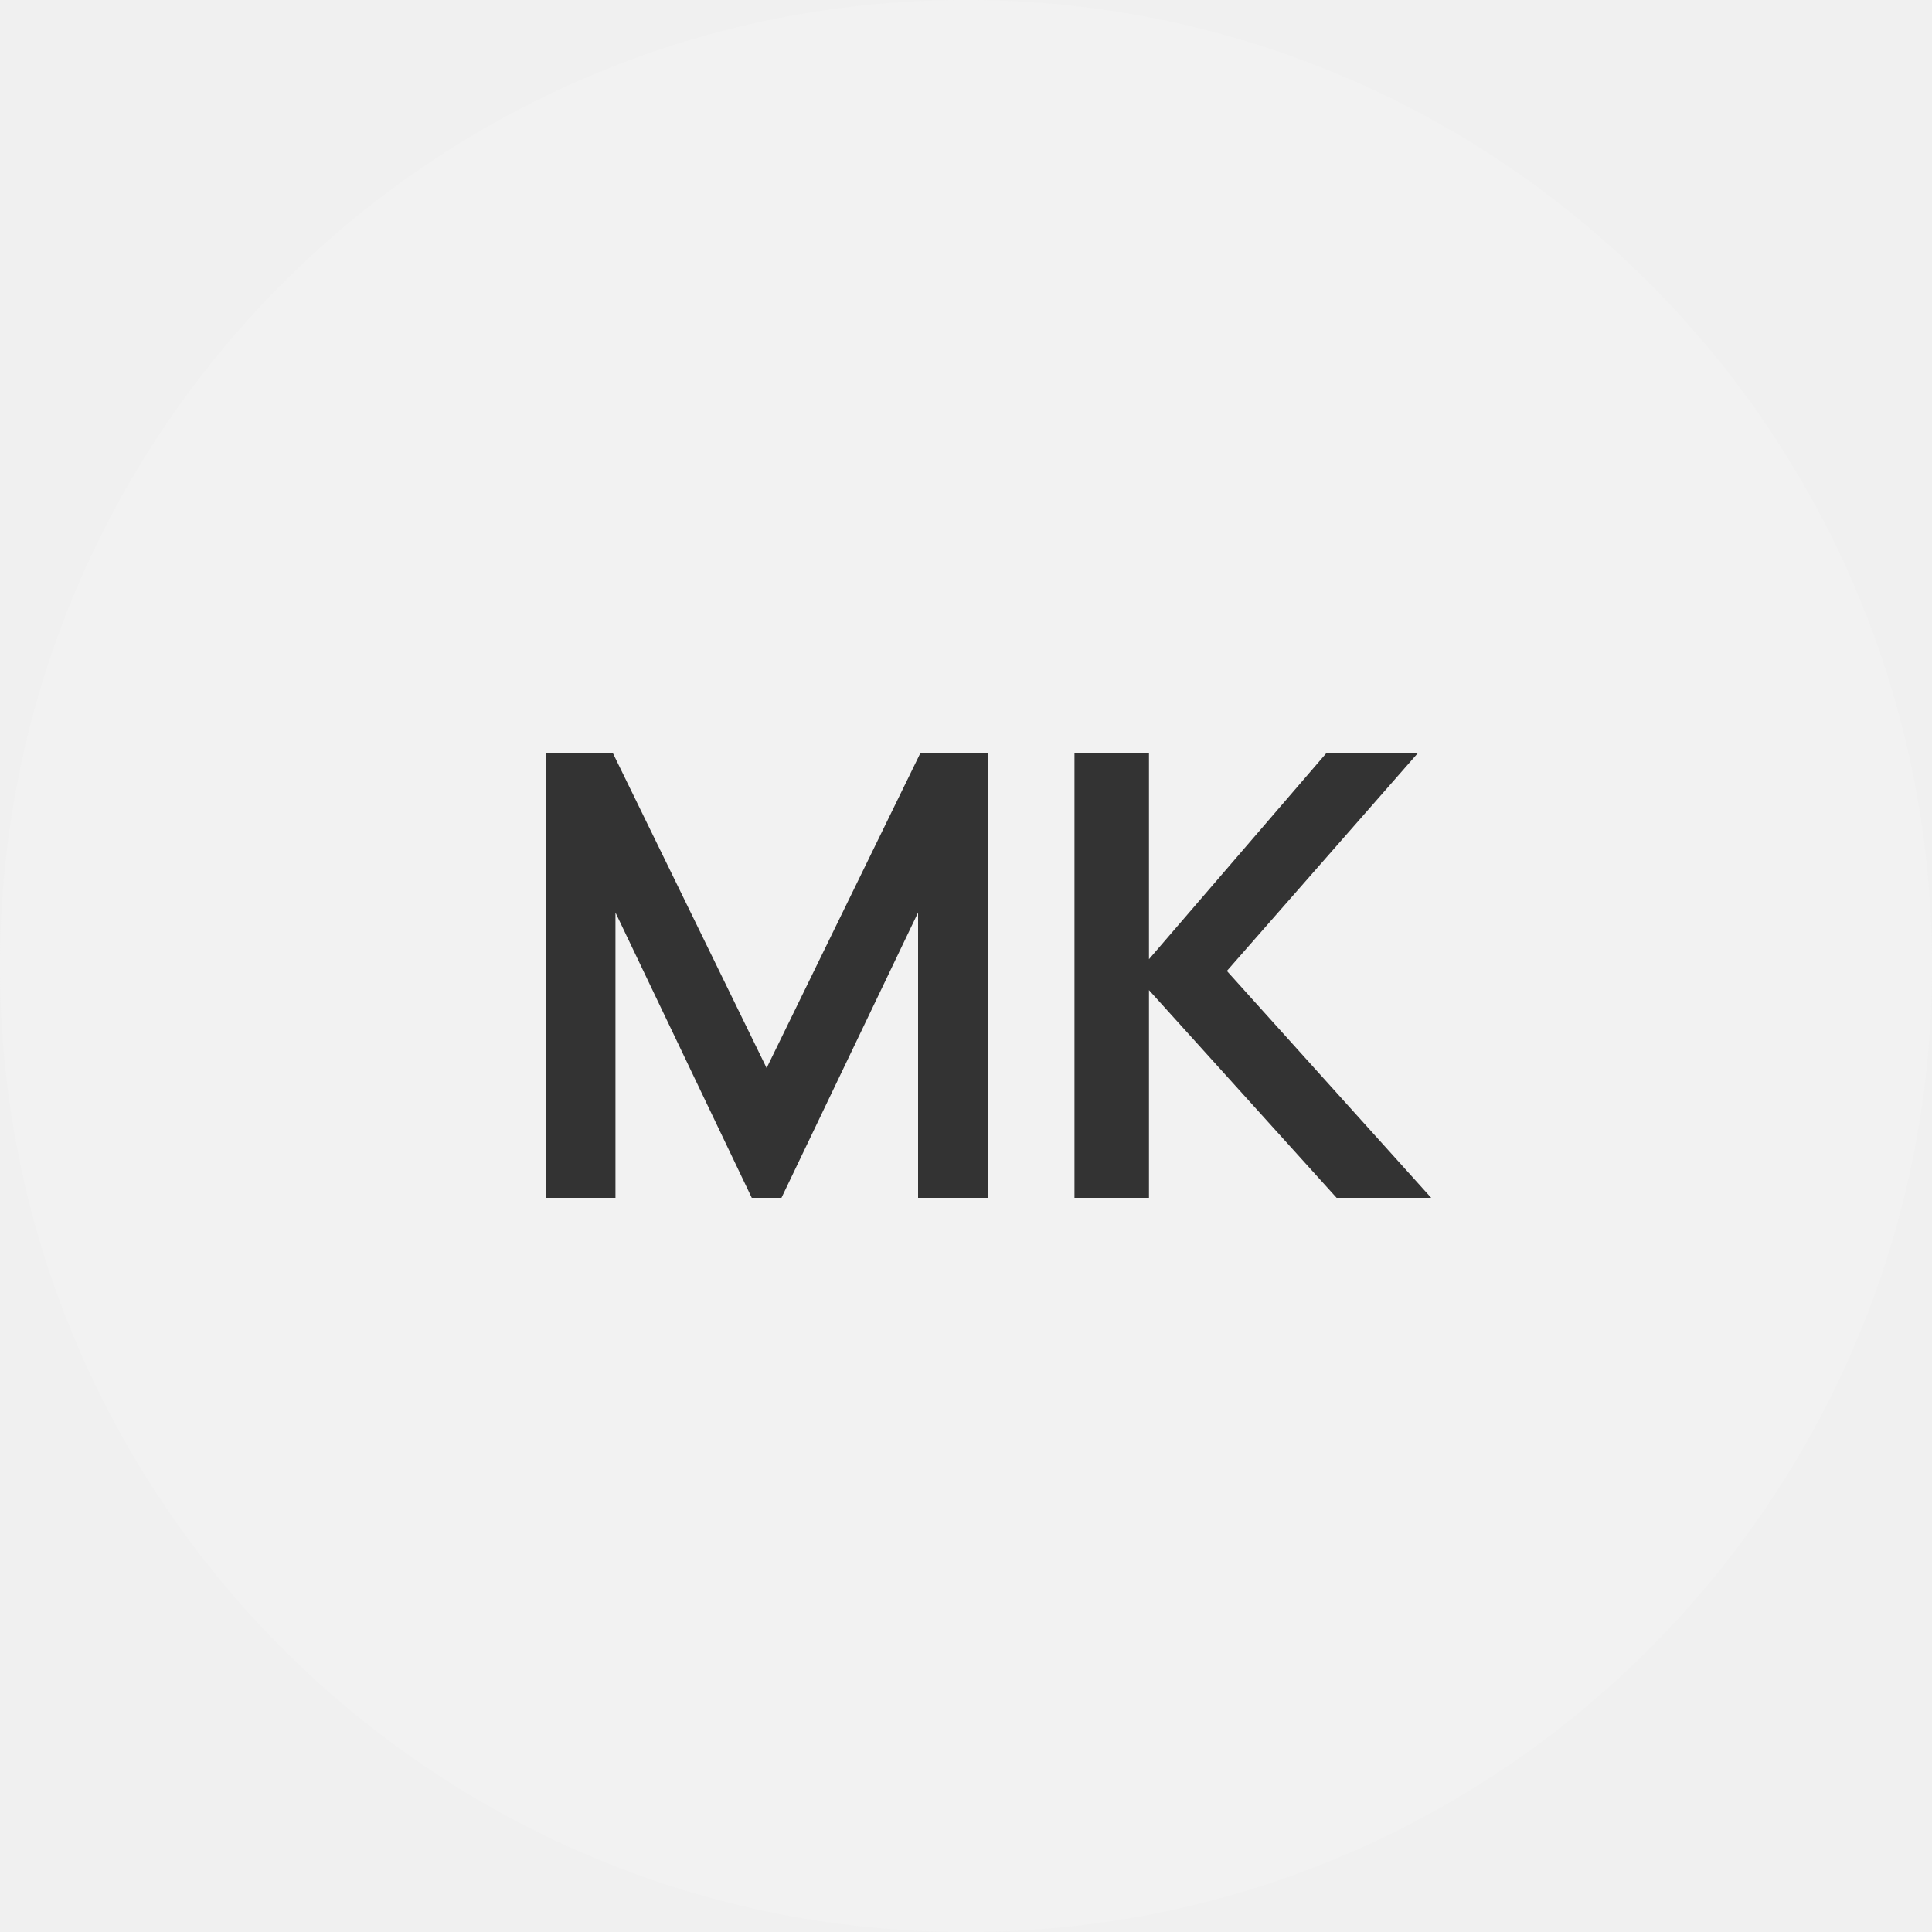
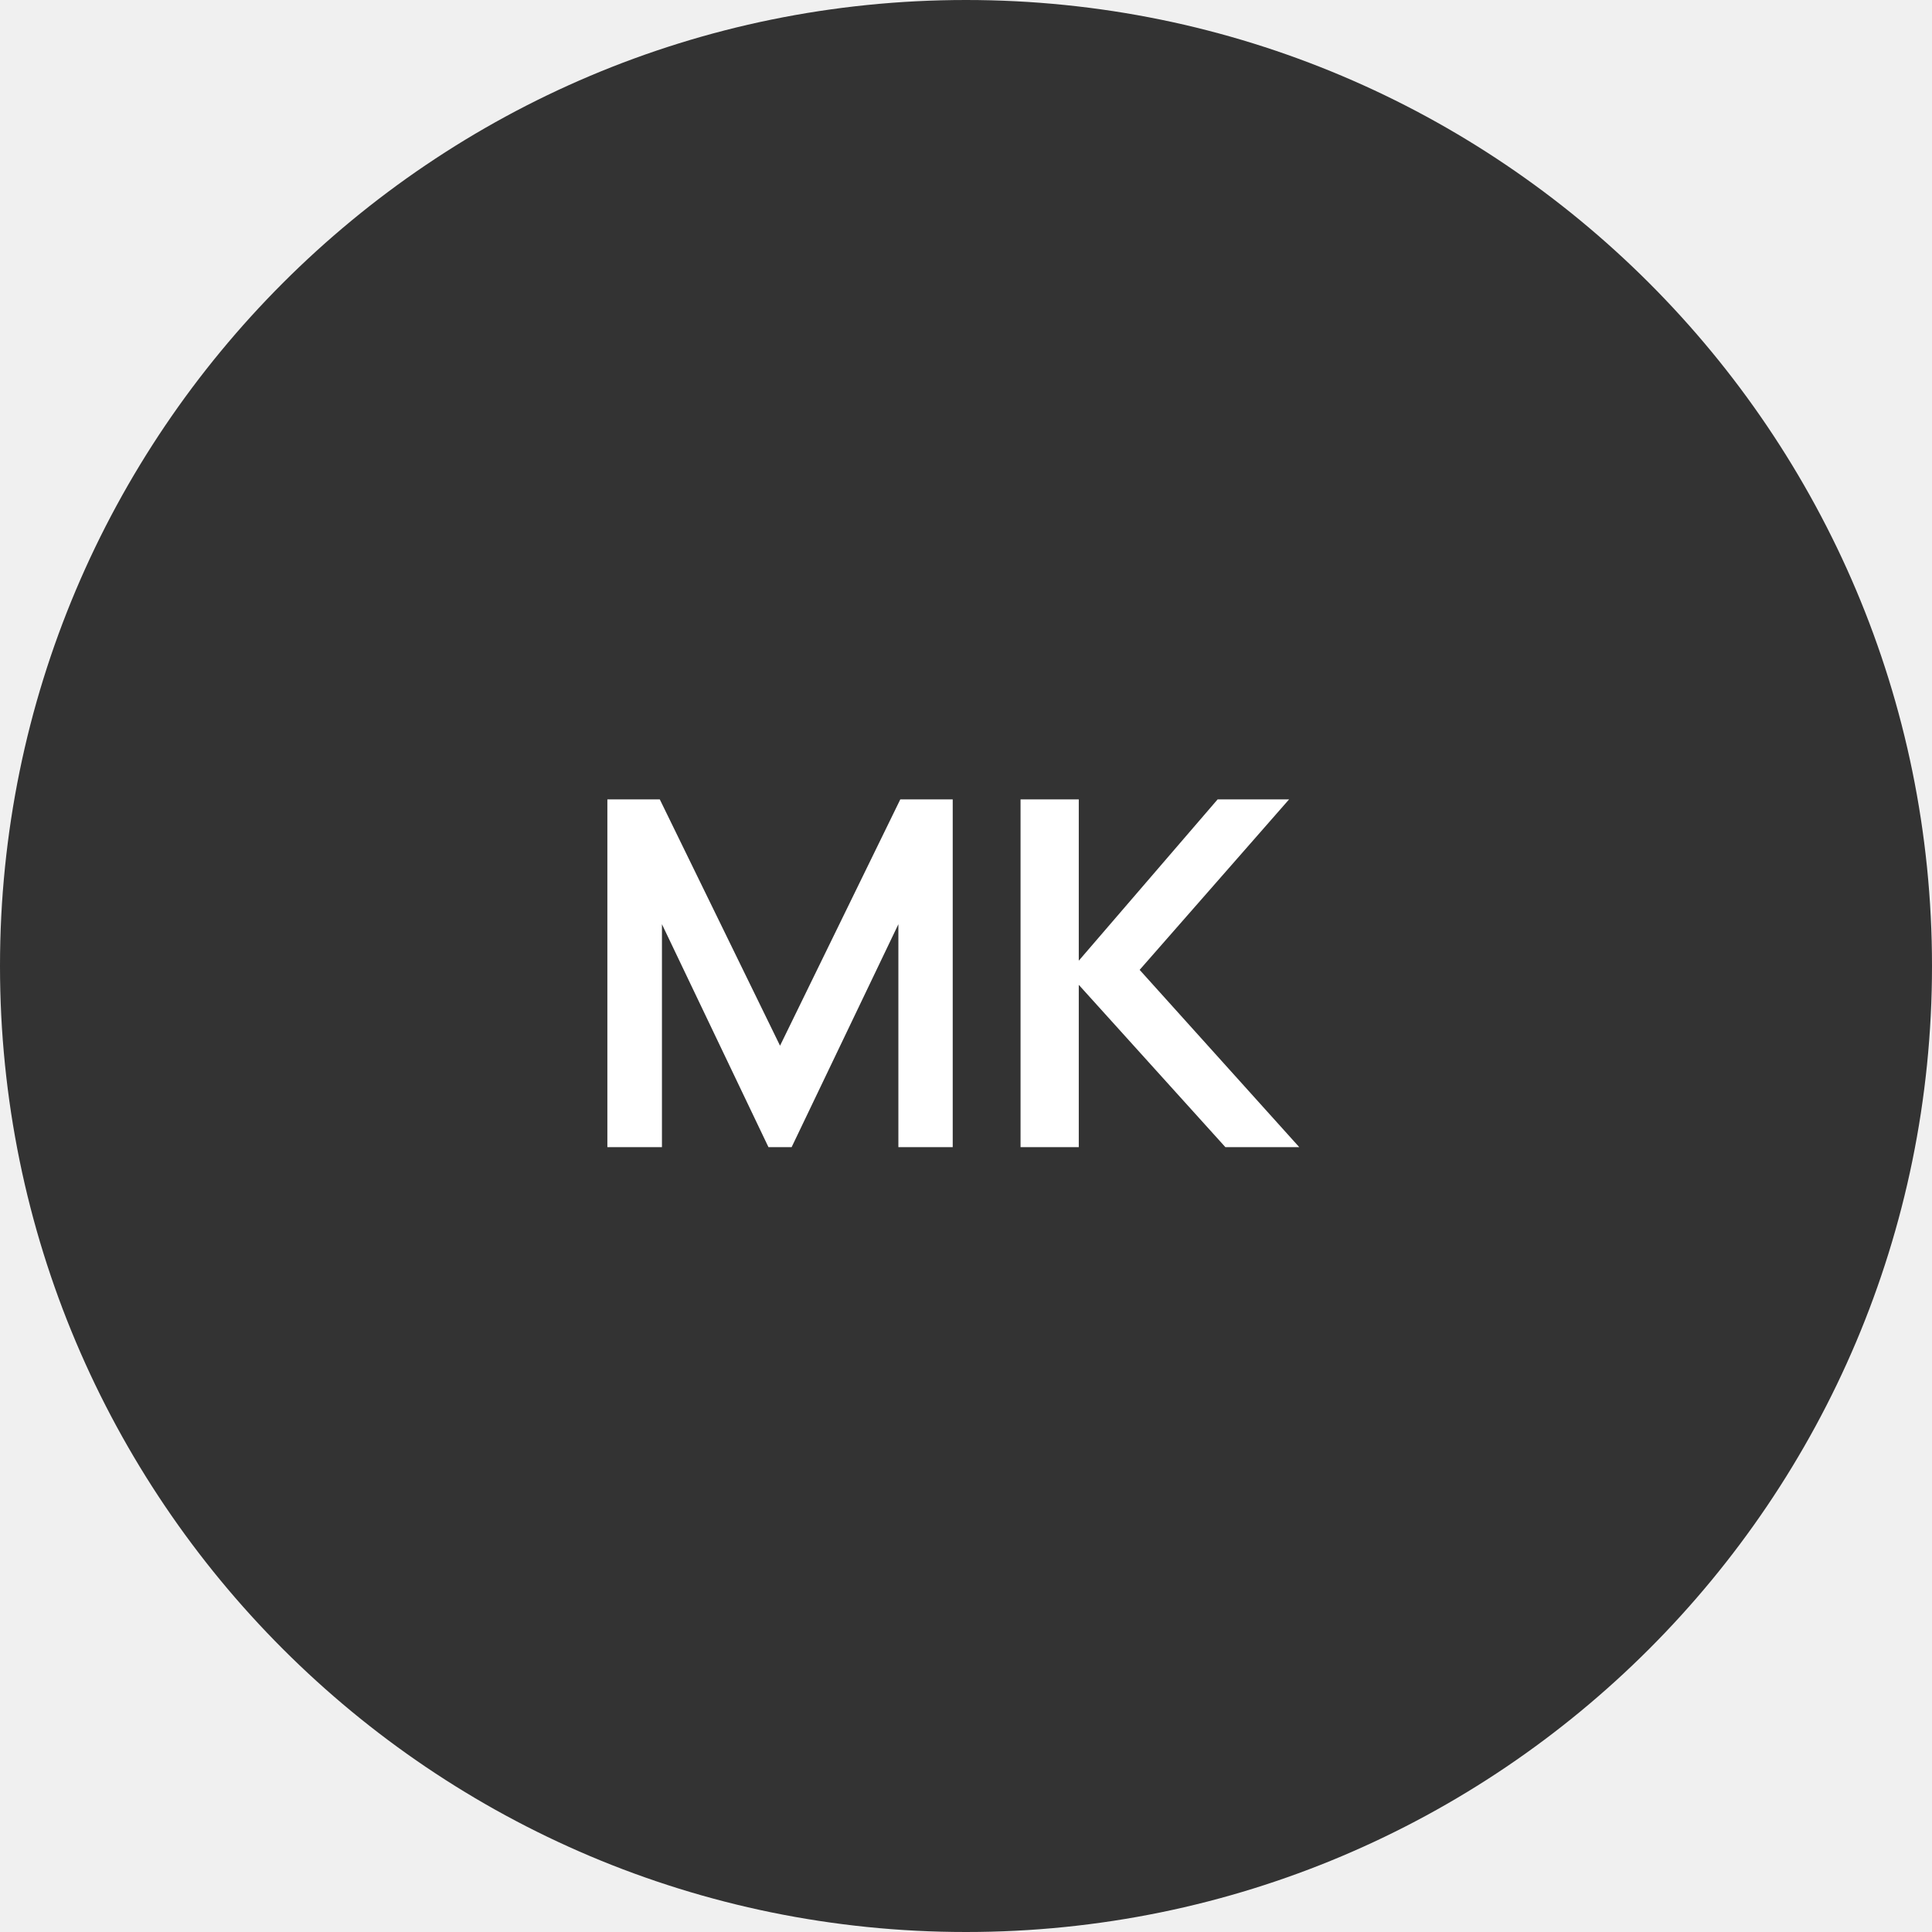
- <svg xmlns="http://www.w3.org/2000/svg" width="100" height="100" viewBox="0 0 100 100" fill="none">
-   <circle cx="50" cy="50" r="50" fill="#F2F2F2" />
-   <path d="M28.24 62V38.96H31.712L39.68 55.28L47.648 38.96H51.12V62H47.52V47.232L40.448 62H38.912L31.856 47.232V62H28.24ZM55.615 62V38.96H59.471V49.648L68.671 38.96H73.407L63.503 50.256L74.079 62H69.183L59.471 51.248V62H55.615Z" fill="#333333" />
+ <svg xmlns="http://www.w3.org/2000/svg" width="64" height="64" viewBox="0 0 64 64" fill="none">
+   <circle cx="32" cy="32" r="32" fill="#333333" />
+   <path d="M20.12 38V26.48H21.856L25.84 34.64L29.824 26.48H31.56V38H29.76V30.616L26.224 38H25.456L21.928 30.616V38H20.12ZM33.807 38V26.48H35.736V31.824L40.336 26.48H42.703L37.752 32.128L43.039 38H40.592L35.736 32.624V38H33.807Z" fill="white" />
</svg>
